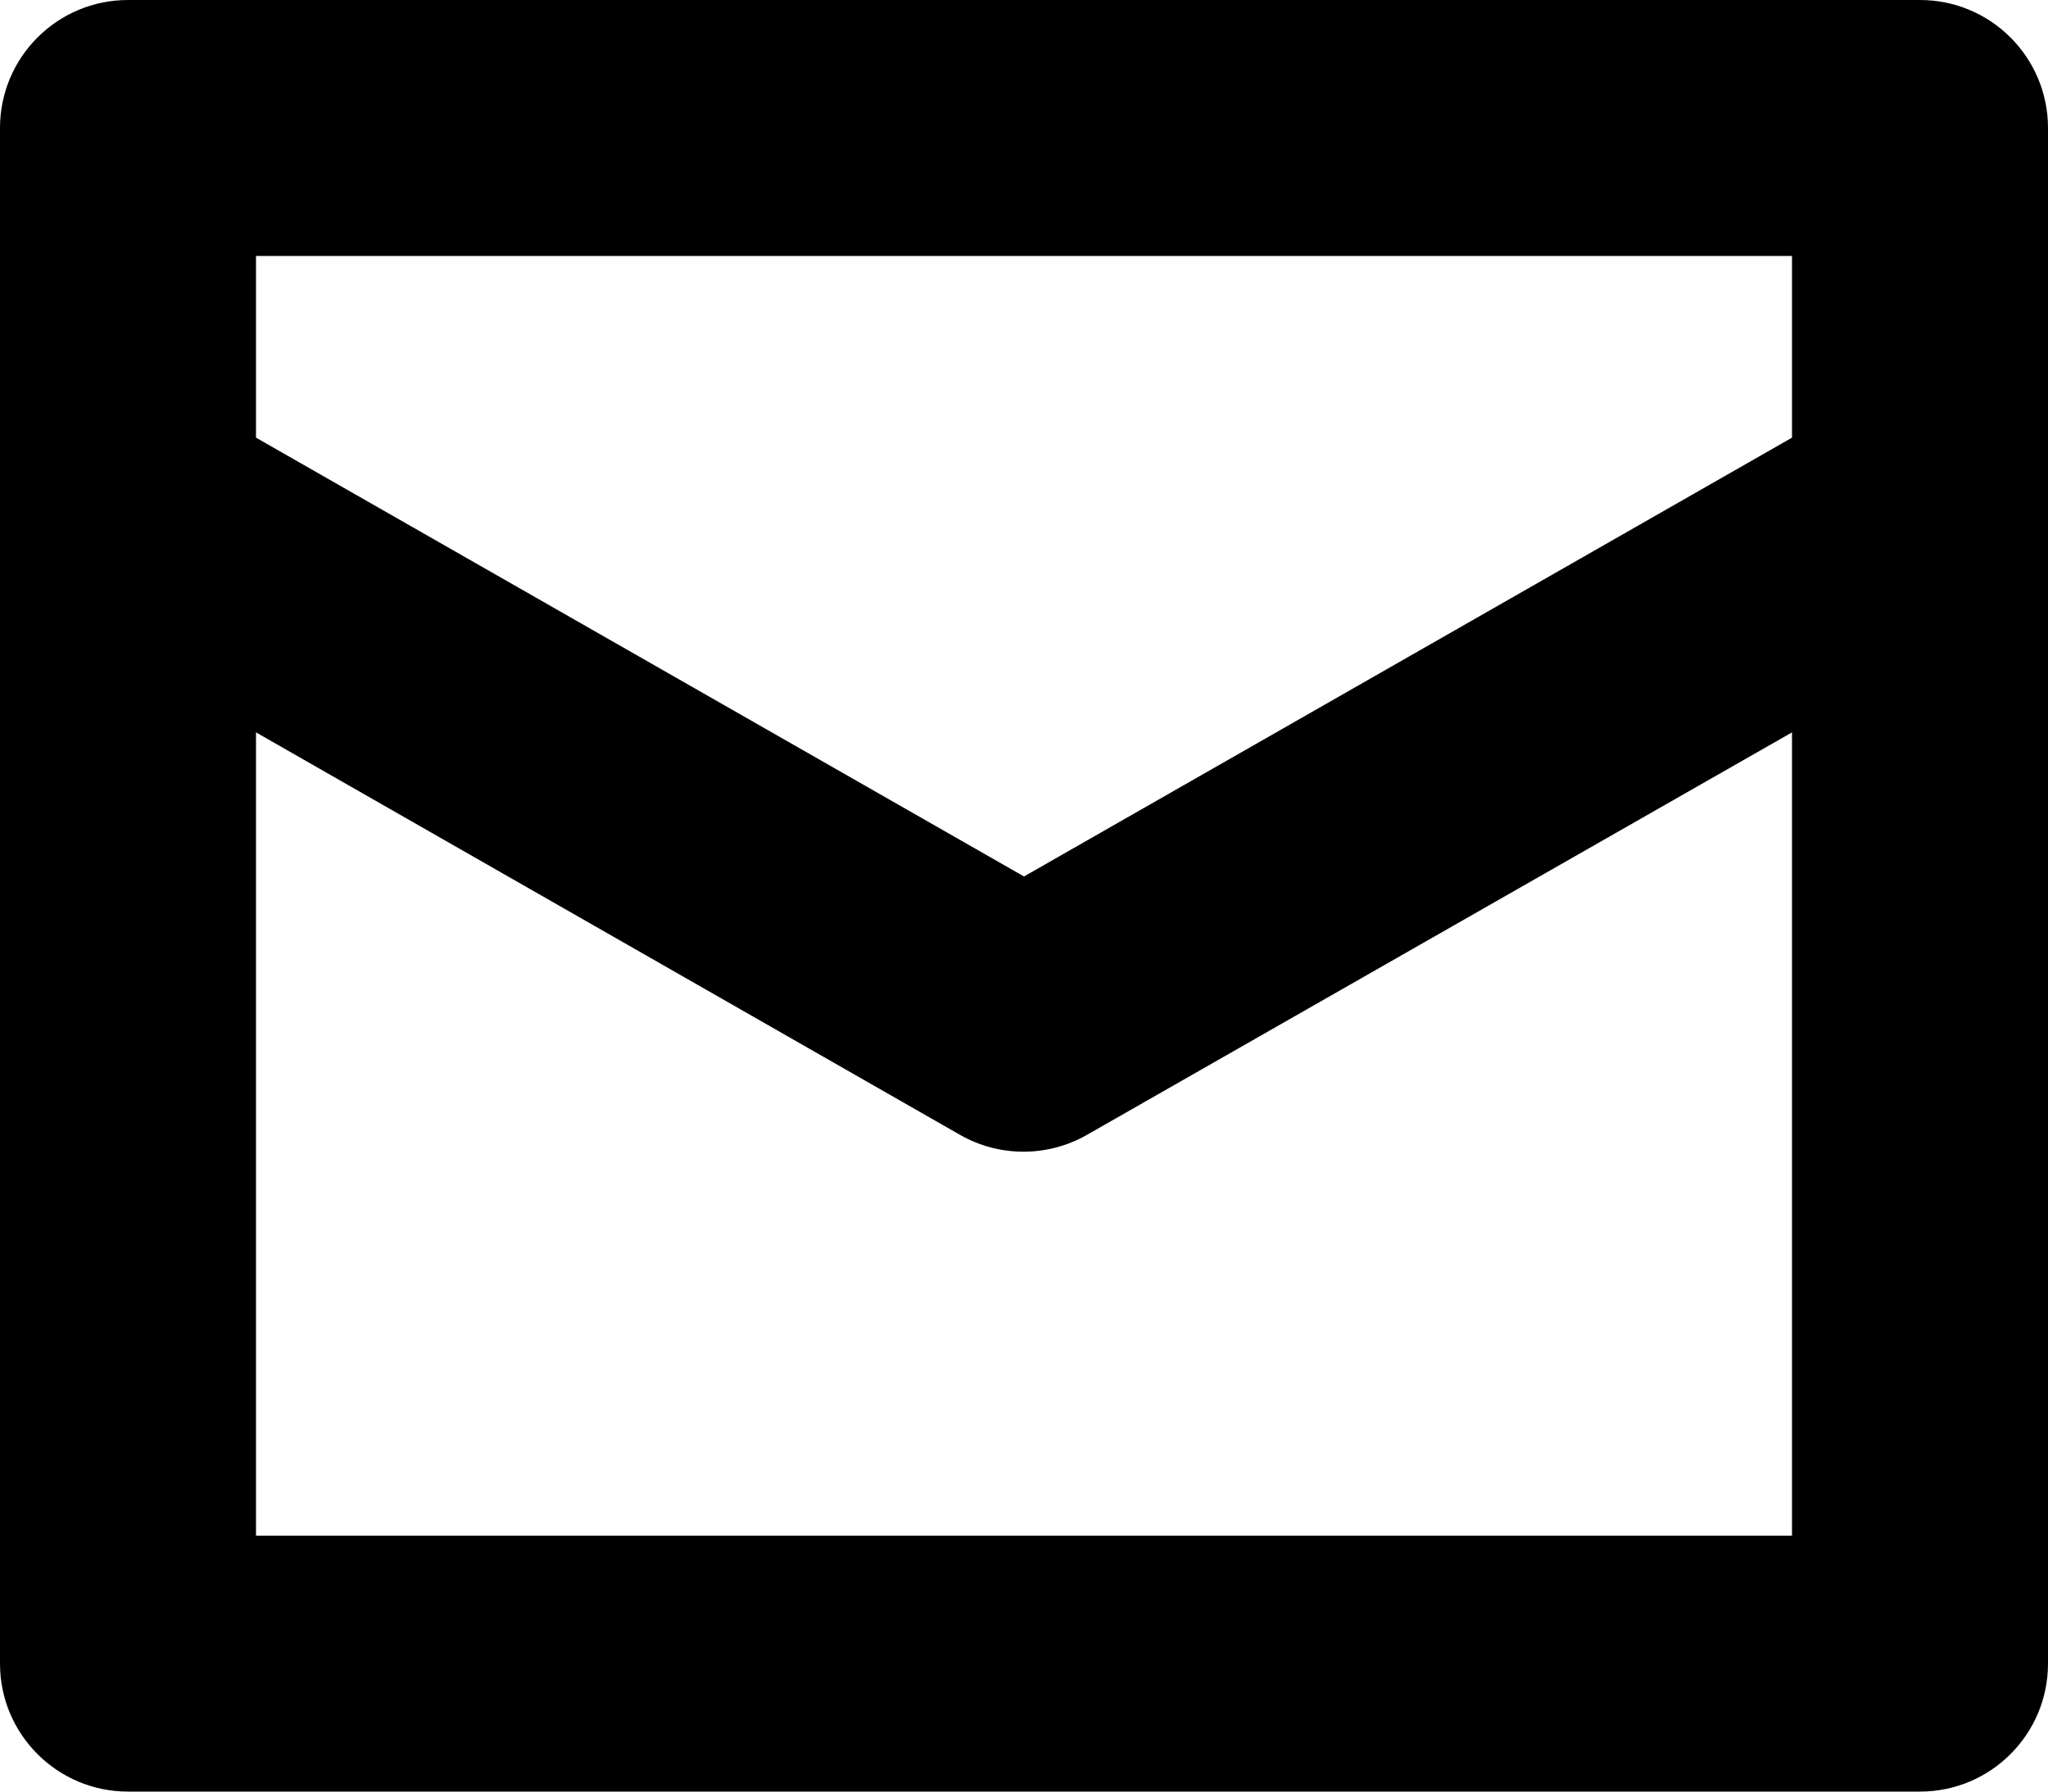
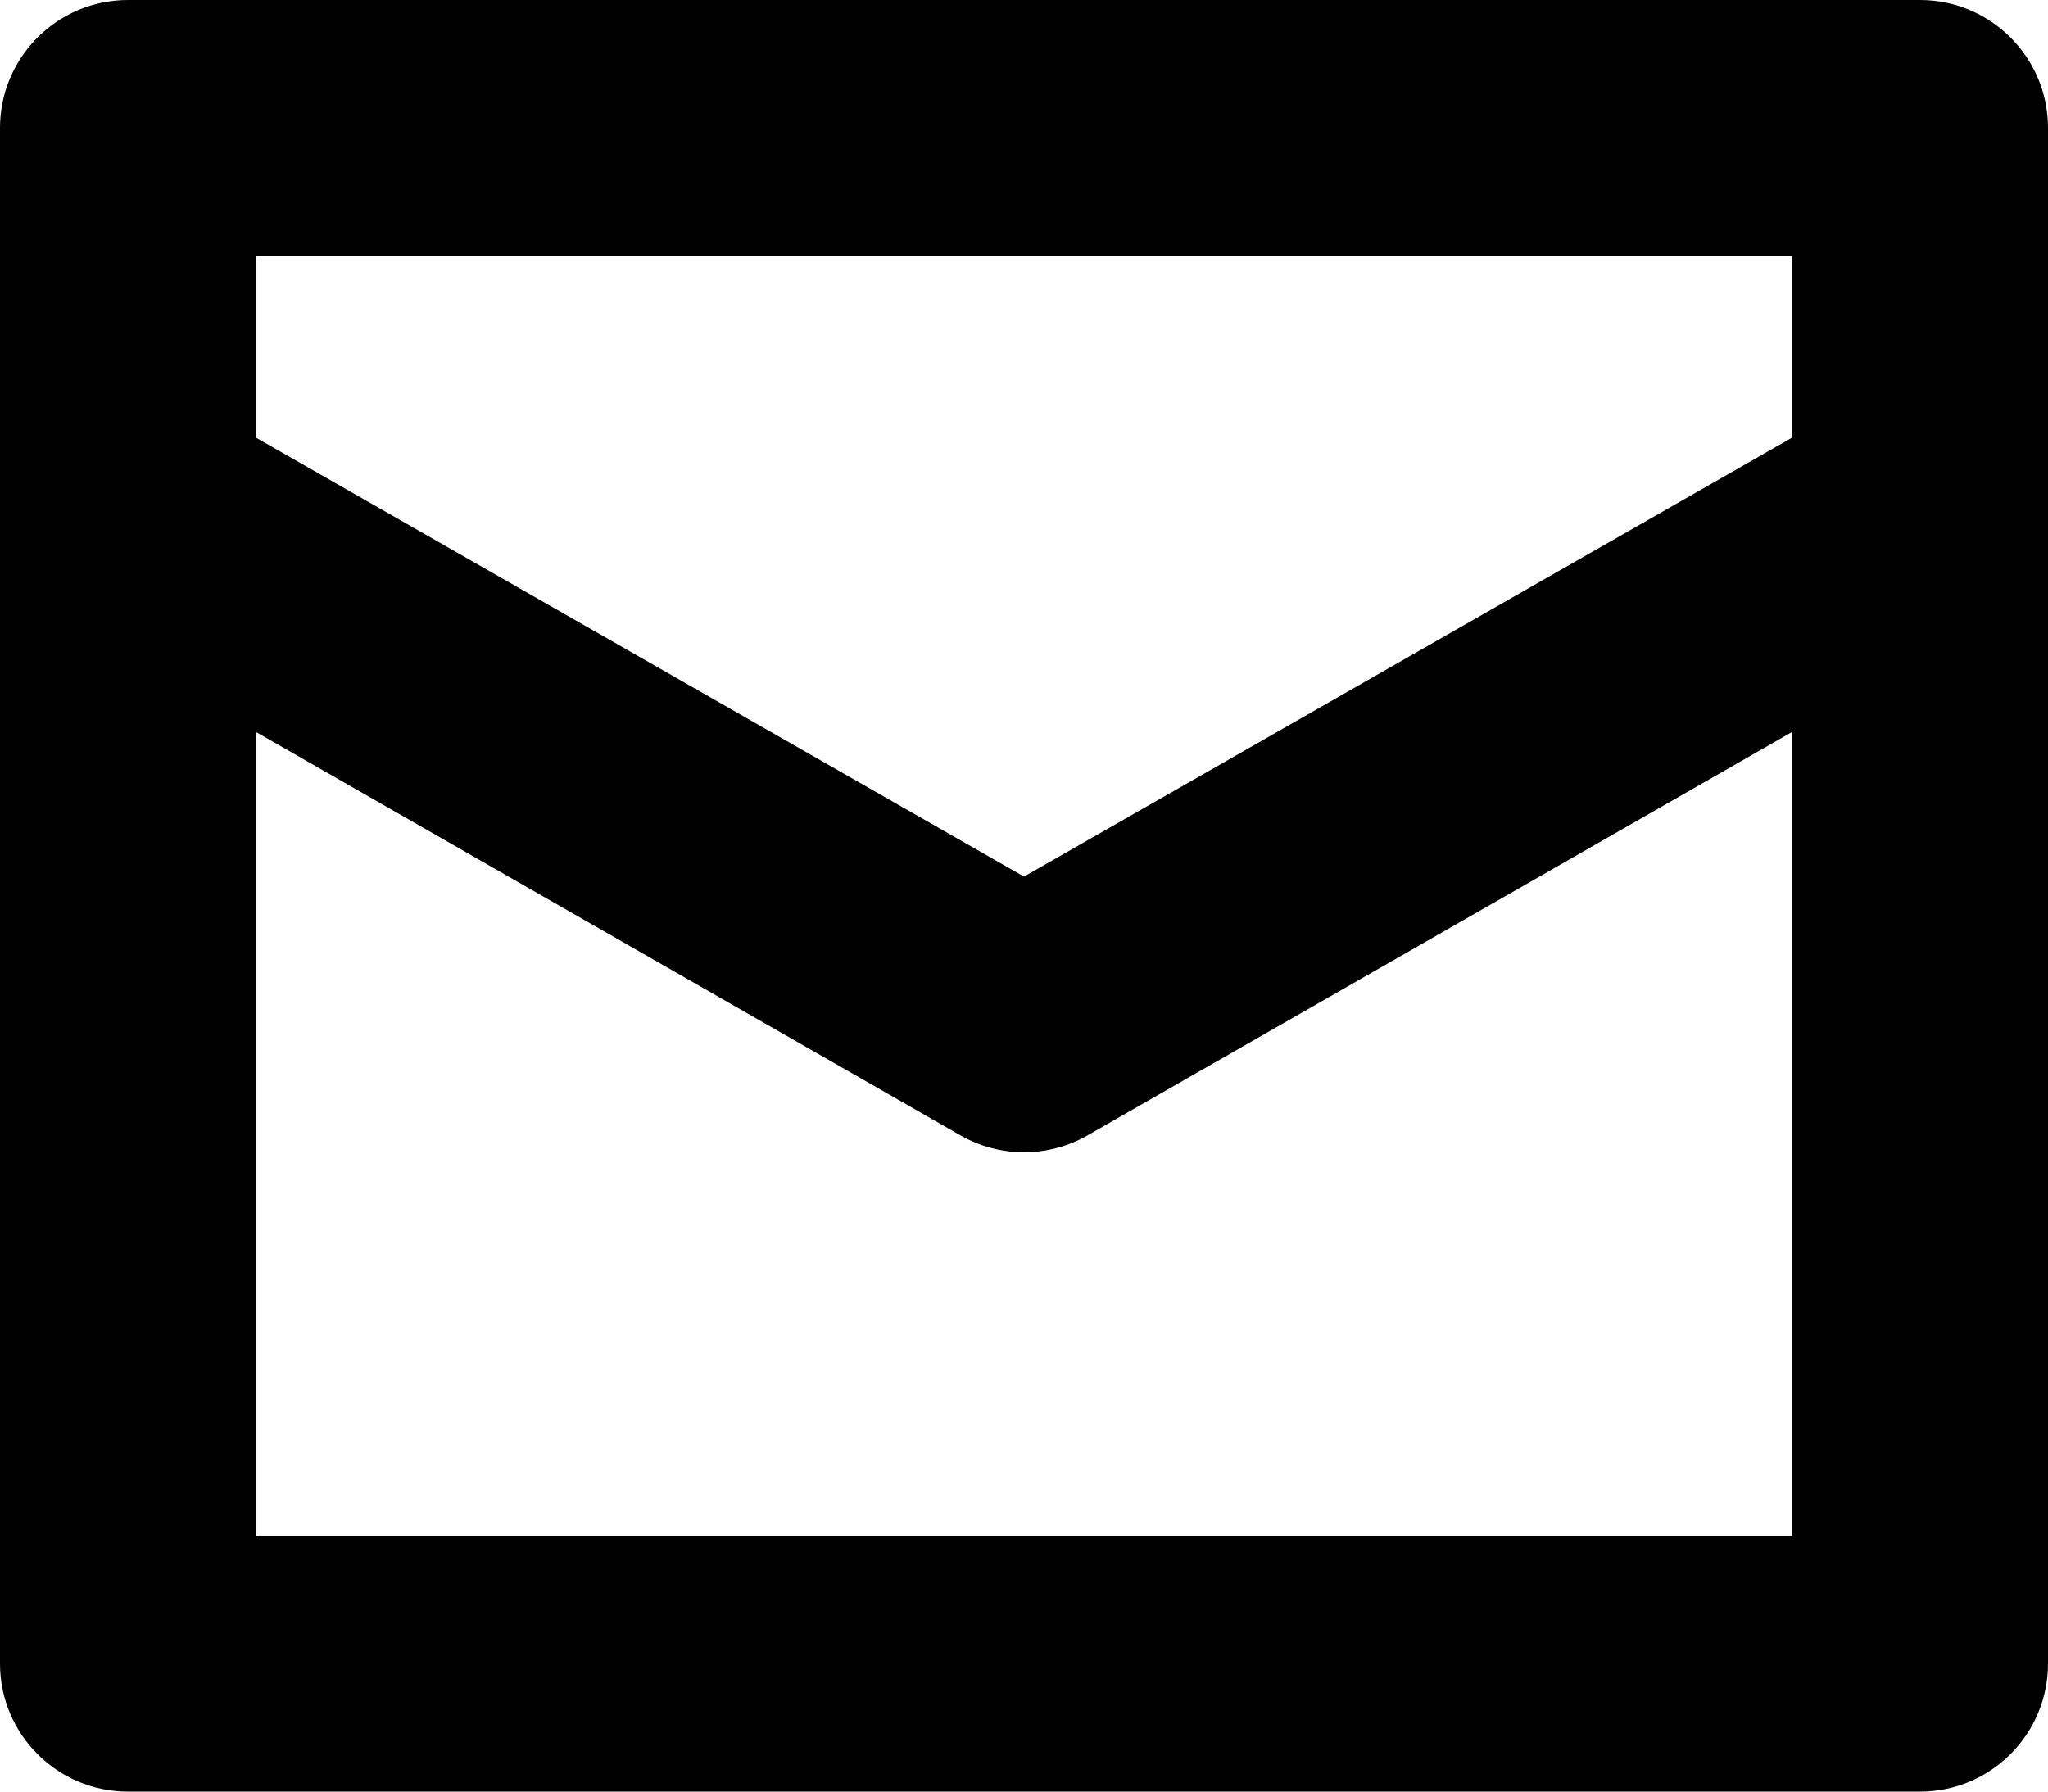
<svg xmlns="http://www.w3.org/2000/svg" width="16" height="14" viewBox="0 0 16 14">
-   <path d="M15,0H1A1,1,0,0,0,0,1V13a1,1,0,0,0,1,1H15a1,1,0,0,0,1-1V1A1,1,0,0,0,15,0ZM14,12H2V5.723L7.5,8.868a1,1,0,0,0,.992,0L14,5.723Zm0-8.58L8,6.849,2,3.42V2H14Z" />
+   <path d="M15,0H1A1,1,0,0,0,0,1V13a1,1,0,0,0,1,1H15a1,1,0,0,0,1-1V1A1,1,0,0,0,15,0ZM14,12H2V5.72L7.5,8.87a1,1,0,0,0,1,0L14,5.72Zm0-8.58L8,6.85,2,3.42V2H14Z" />
</svg>
